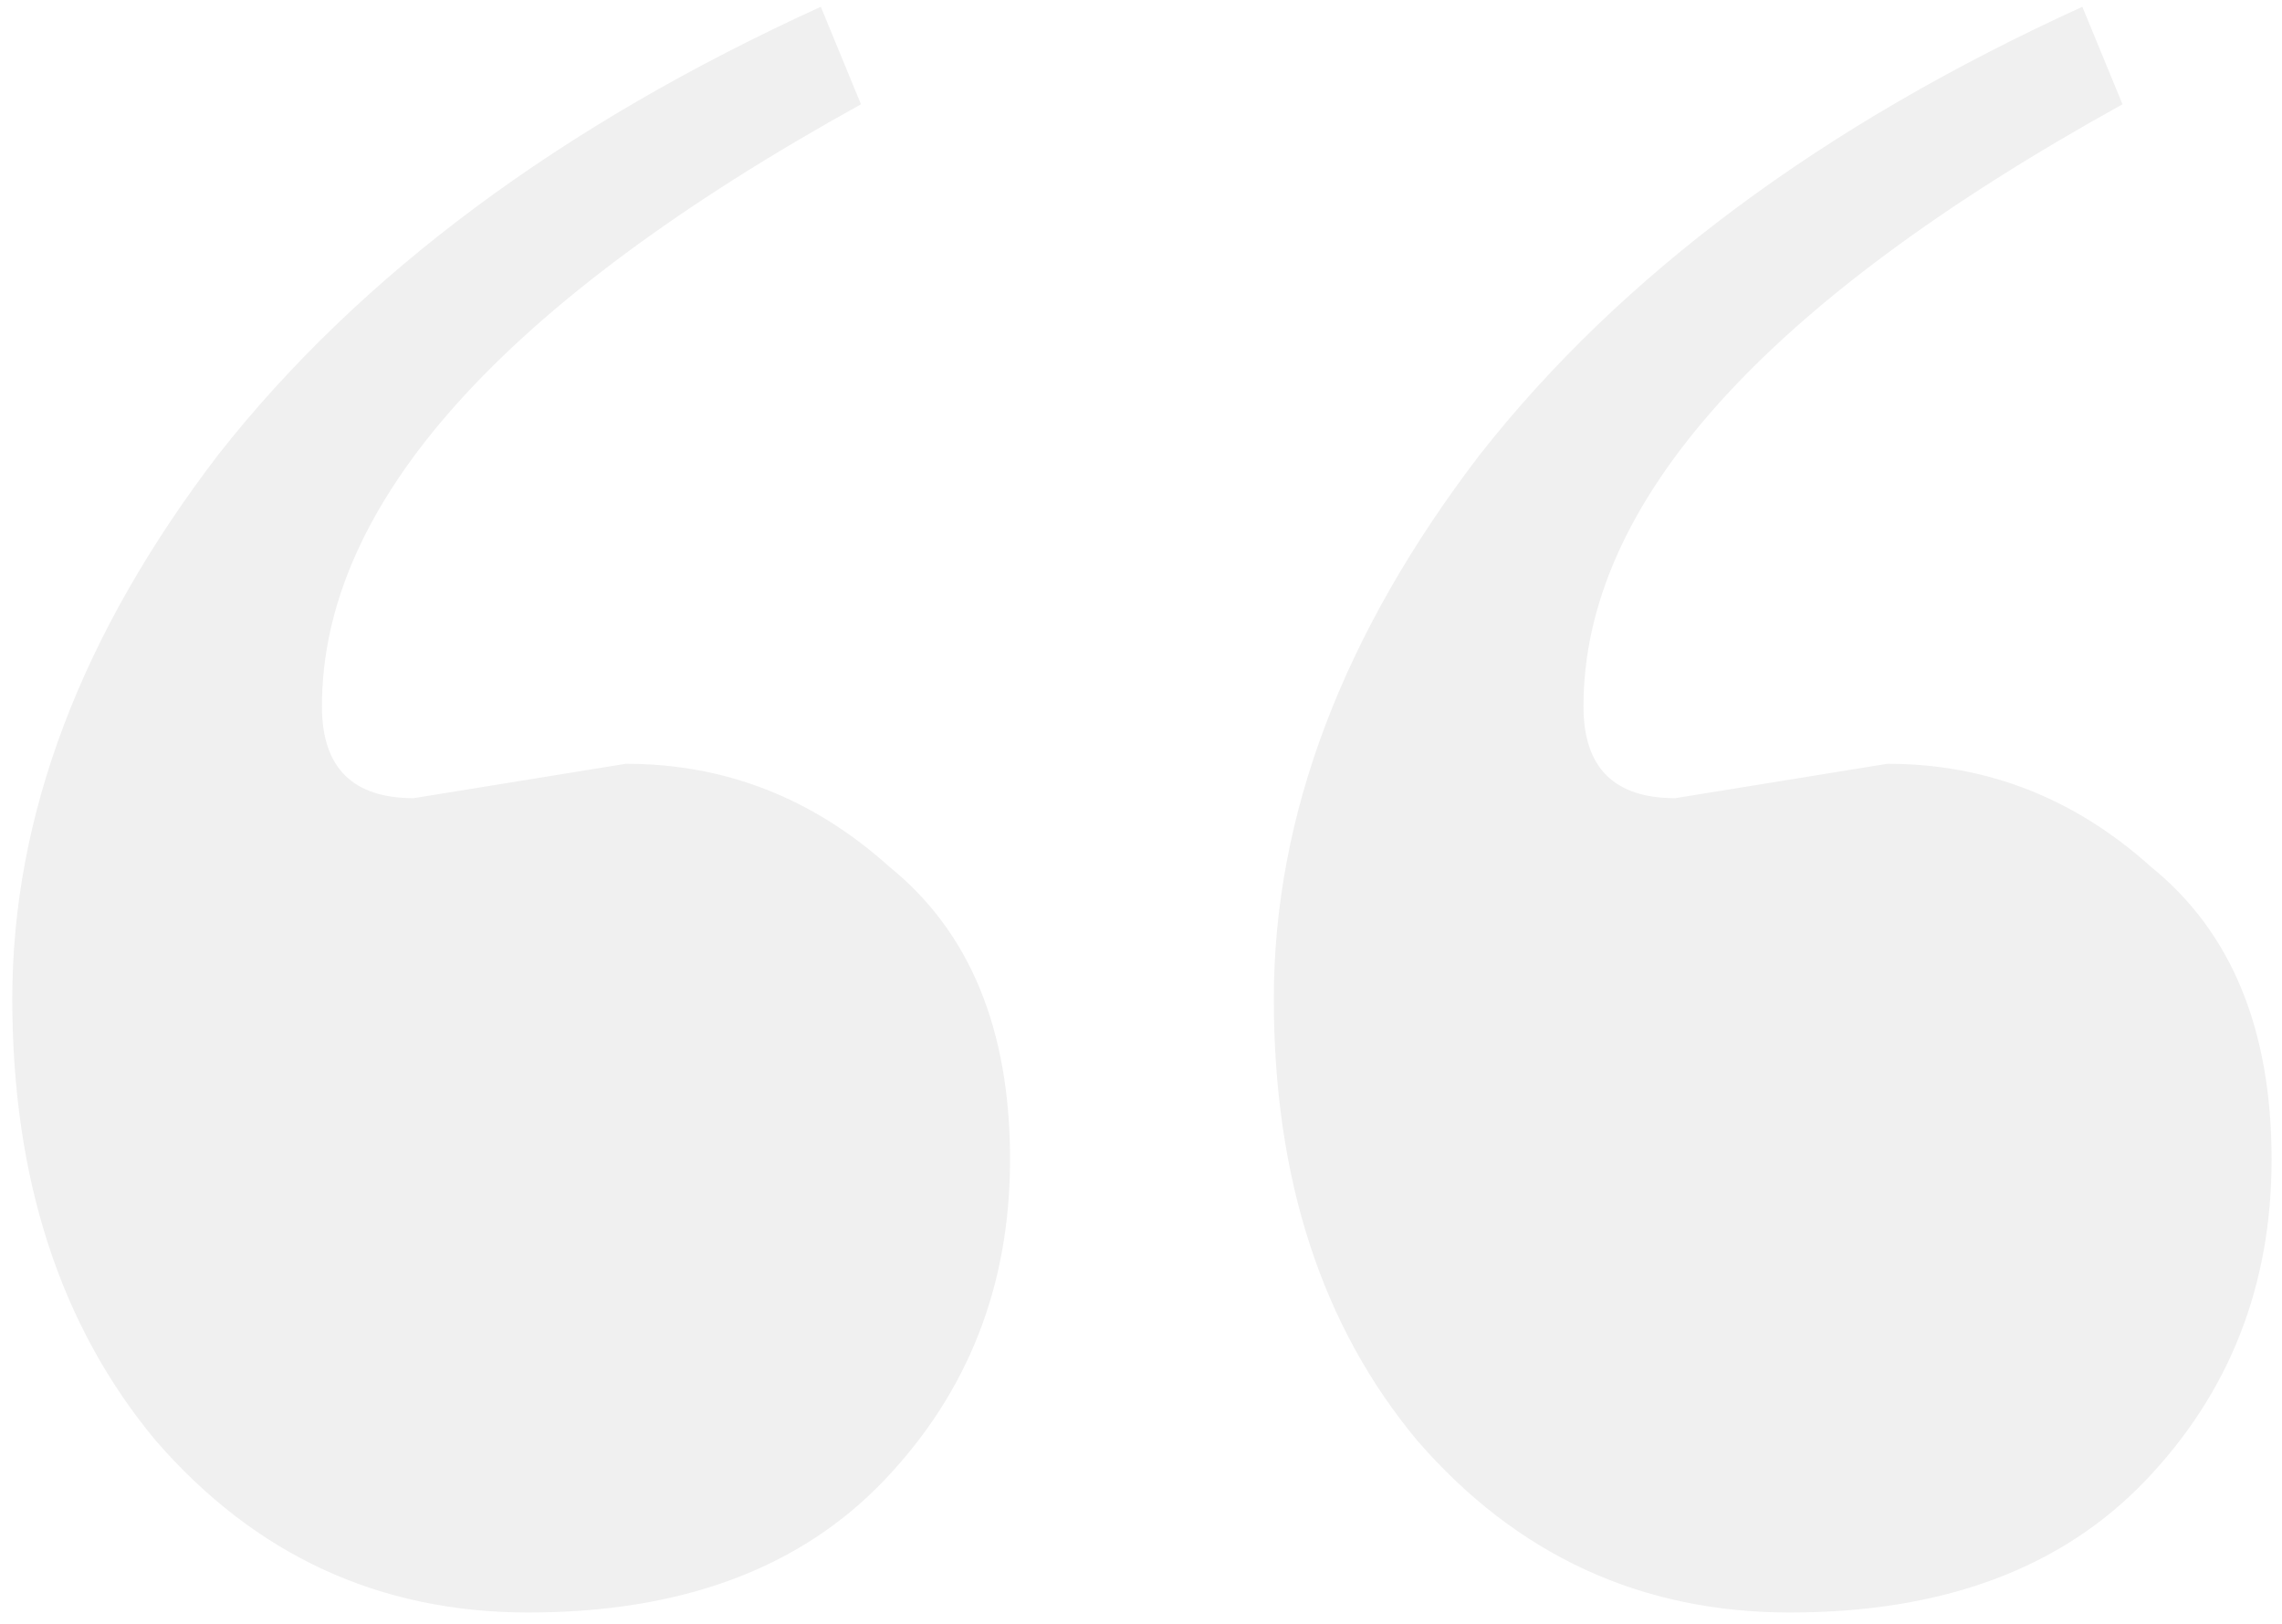
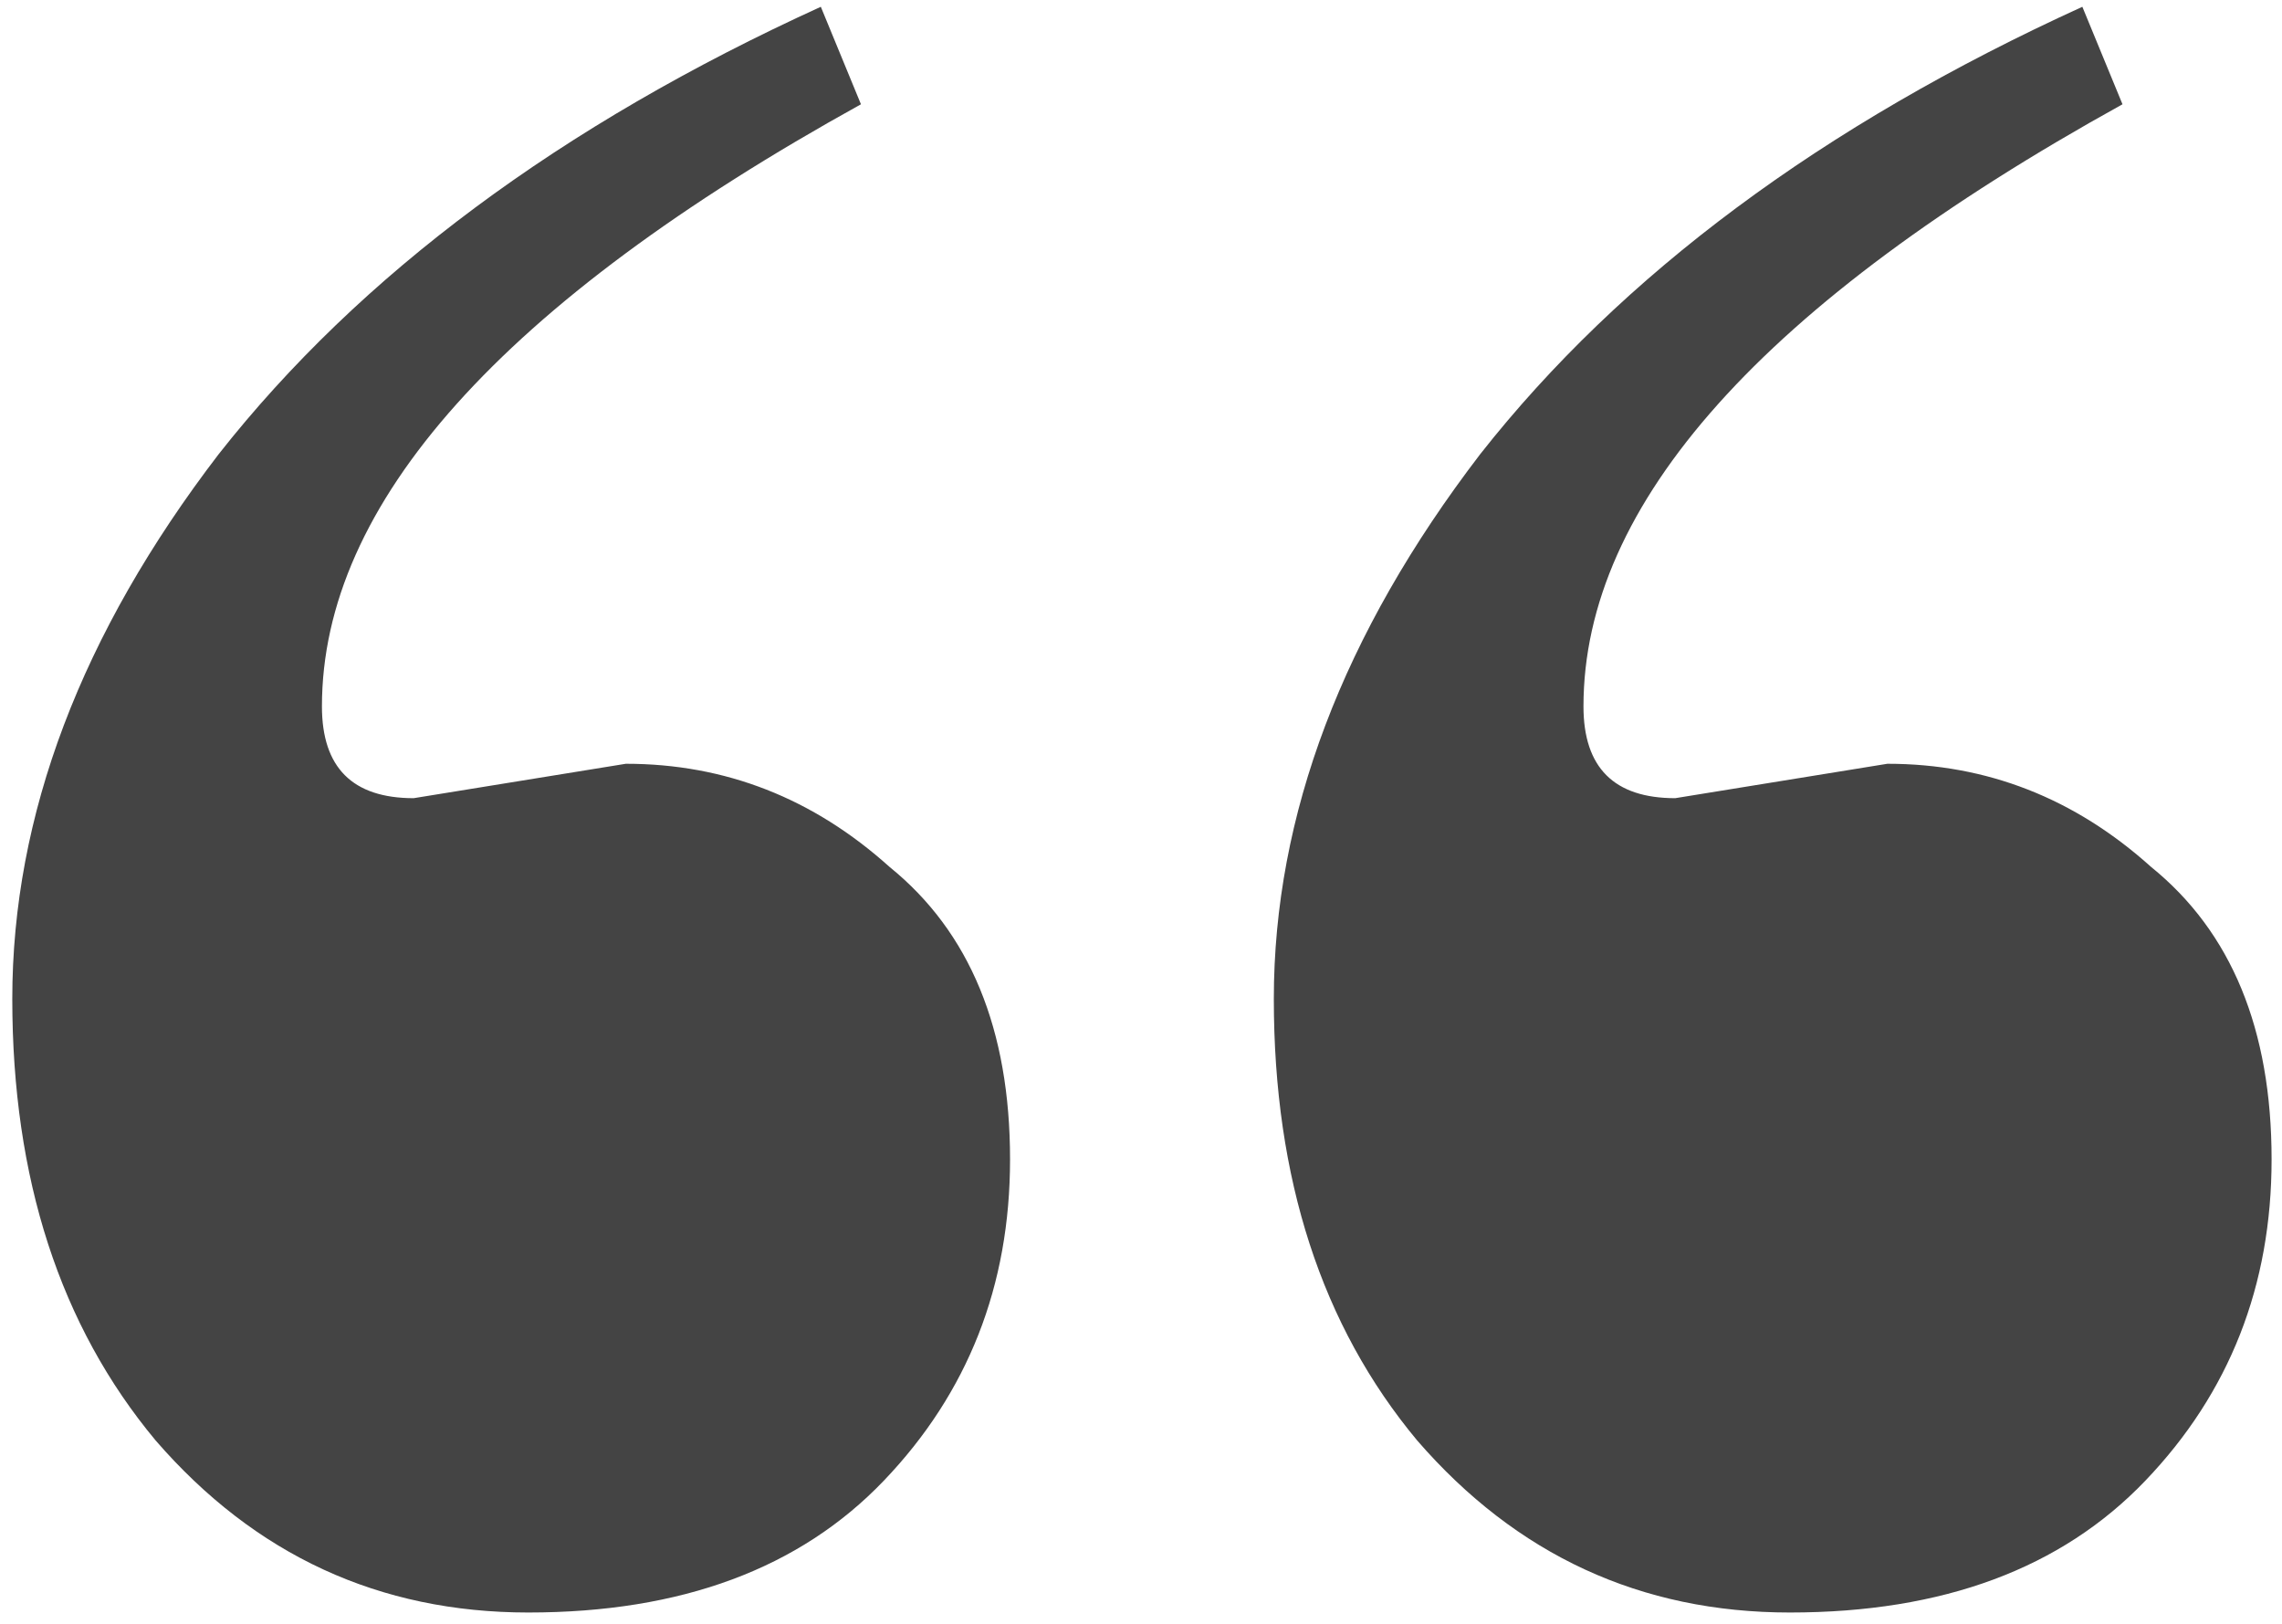
<svg xmlns="http://www.w3.org/2000/svg" width="156" height="111" viewBox="0 0 156 111" fill="none">
-   <path d="M28.28 54.56L42.784 52.208C49.579 52.208 55.589 54.56 60.816 59.264C66.304 63.706 69.048 70.371 69.048 79.256C69.048 87.88 66.173 95.197 60.424 101.208C54.675 107.219 46.573 110.224 36.12 110.224C25.928 110.224 17.435 106.304 10.64 98.464C4.107 90.624 0.84 80.562 0.84 68.28C0.84 55.736 5.544 43.322 14.952 31.04C24.621 18.757 38.341 8.565 56.112 0.464L58.856 7.128C34.291 20.717 22.008 34.437 22.008 48.288C22.008 52.469 24.099 54.56 28.28 54.56ZM114.52 54.56L129.024 52.208C135.819 52.208 141.829 54.56 147.056 59.264C152.544 63.706 155.288 70.371 155.288 79.256C155.288 87.88 152.413 95.197 146.664 101.208C140.915 107.219 132.813 110.224 122.36 110.224C112.168 110.224 103.675 106.304 96.88 98.464C90.347 90.624 87.08 80.562 87.08 68.28C87.08 55.736 91.784 43.322 101.192 31.04C110.861 18.757 124.581 8.565 142.352 0.464L145.096 7.128C120.531 20.717 108.248 34.437 108.248 48.288C108.248 52.469 110.339 54.56 114.52 54.56Z" fill="#F0F0F0" />
+   <path d="M28.28 54.56L42.784 52.208C49.579 52.208 55.589 54.56 60.816 59.264C66.304 63.706 69.048 70.371 69.048 79.256C69.048 87.88 66.173 95.197 60.424 101.208C54.675 107.219 46.573 110.224 36.12 110.224C25.928 110.224 17.435 106.304 10.64 98.464C4.107 90.624 0.84 80.562 0.84 68.28C0.84 55.736 5.544 43.322 14.952 31.04C24.621 18.757 38.341 8.565 56.112 0.464L58.856 7.128C34.291 20.717 22.008 34.437 22.008 48.288C22.008 52.469 24.099 54.56 28.28 54.56ZM114.52 54.56L129.024 52.208C135.819 52.208 141.829 54.56 147.056 59.264C152.544 63.706 155.288 70.371 155.288 79.256C155.288 87.88 152.413 95.197 146.664 101.208C140.915 107.219 132.813 110.224 122.36 110.224C112.168 110.224 103.675 106.304 96.88 98.464C90.347 90.624 87.08 80.562 87.08 68.28C87.08 55.736 91.784 43.322 101.192 31.04C110.861 18.757 124.581 8.565 142.352 0.464L145.096 7.128C120.531 20.717 108.248 34.437 108.248 48.288C108.248 52.469 110.339 54.56 114.52 54.56Z" fill="#444444" />
</svg>
